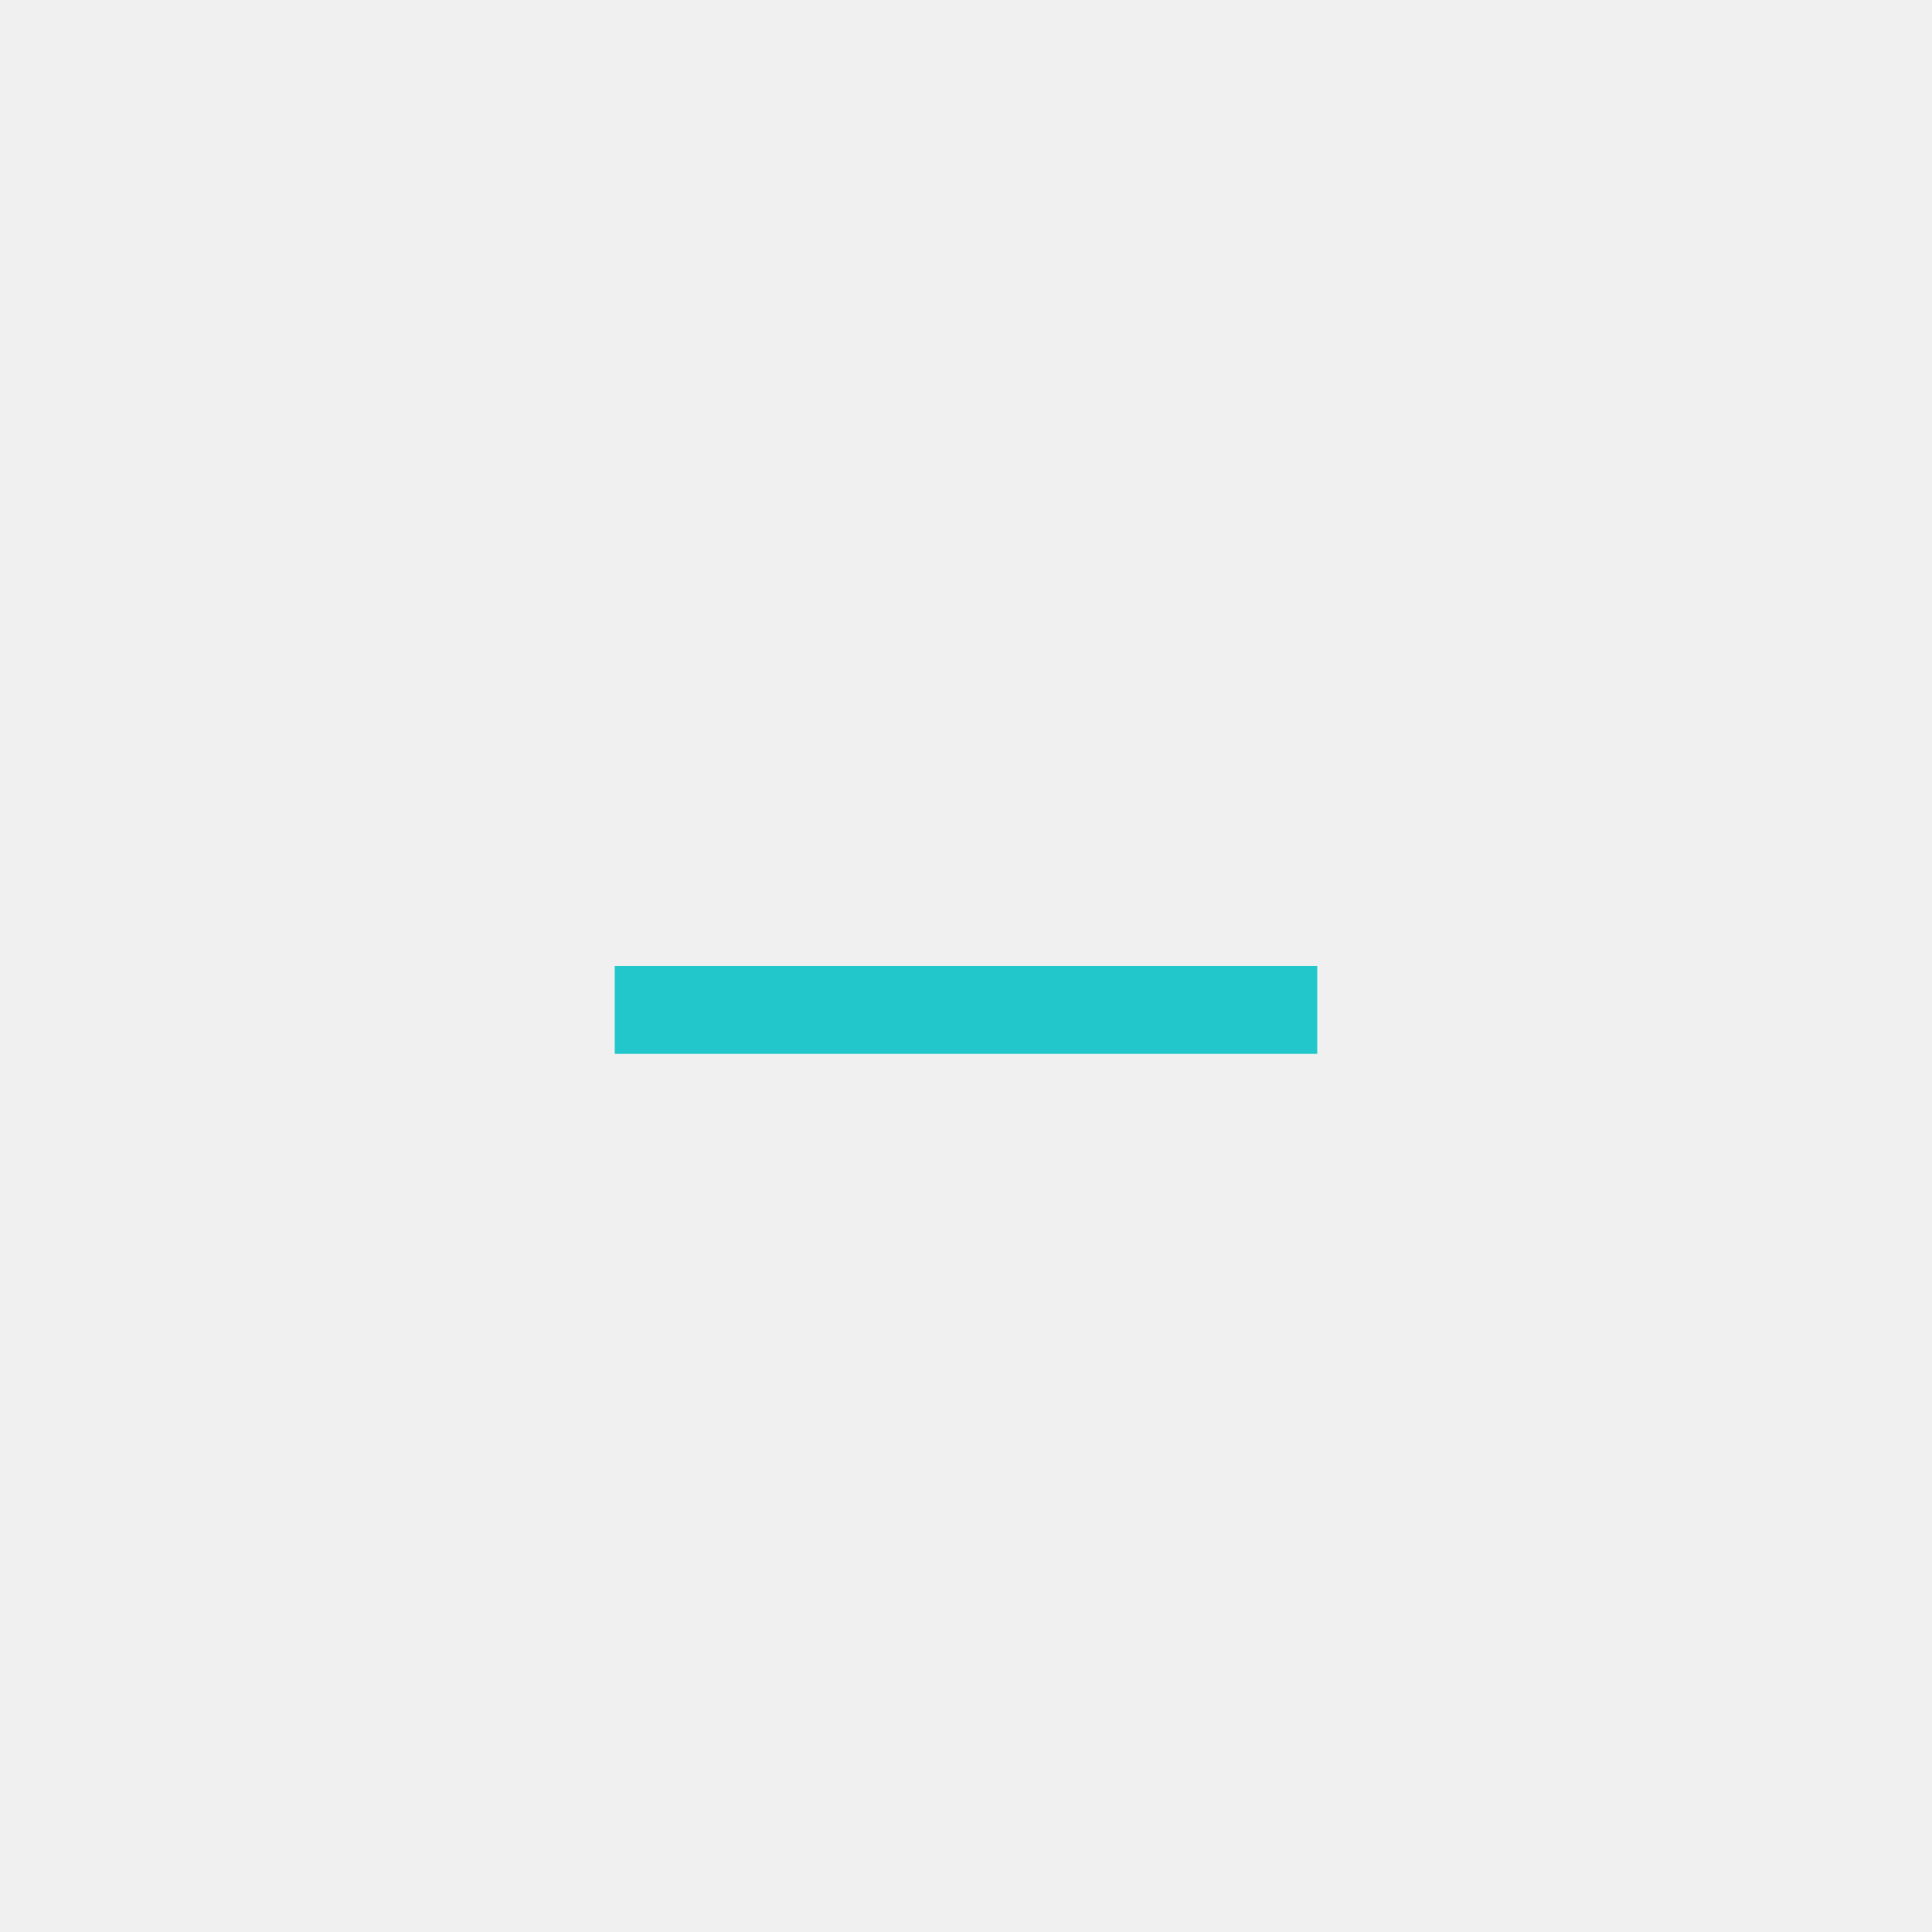
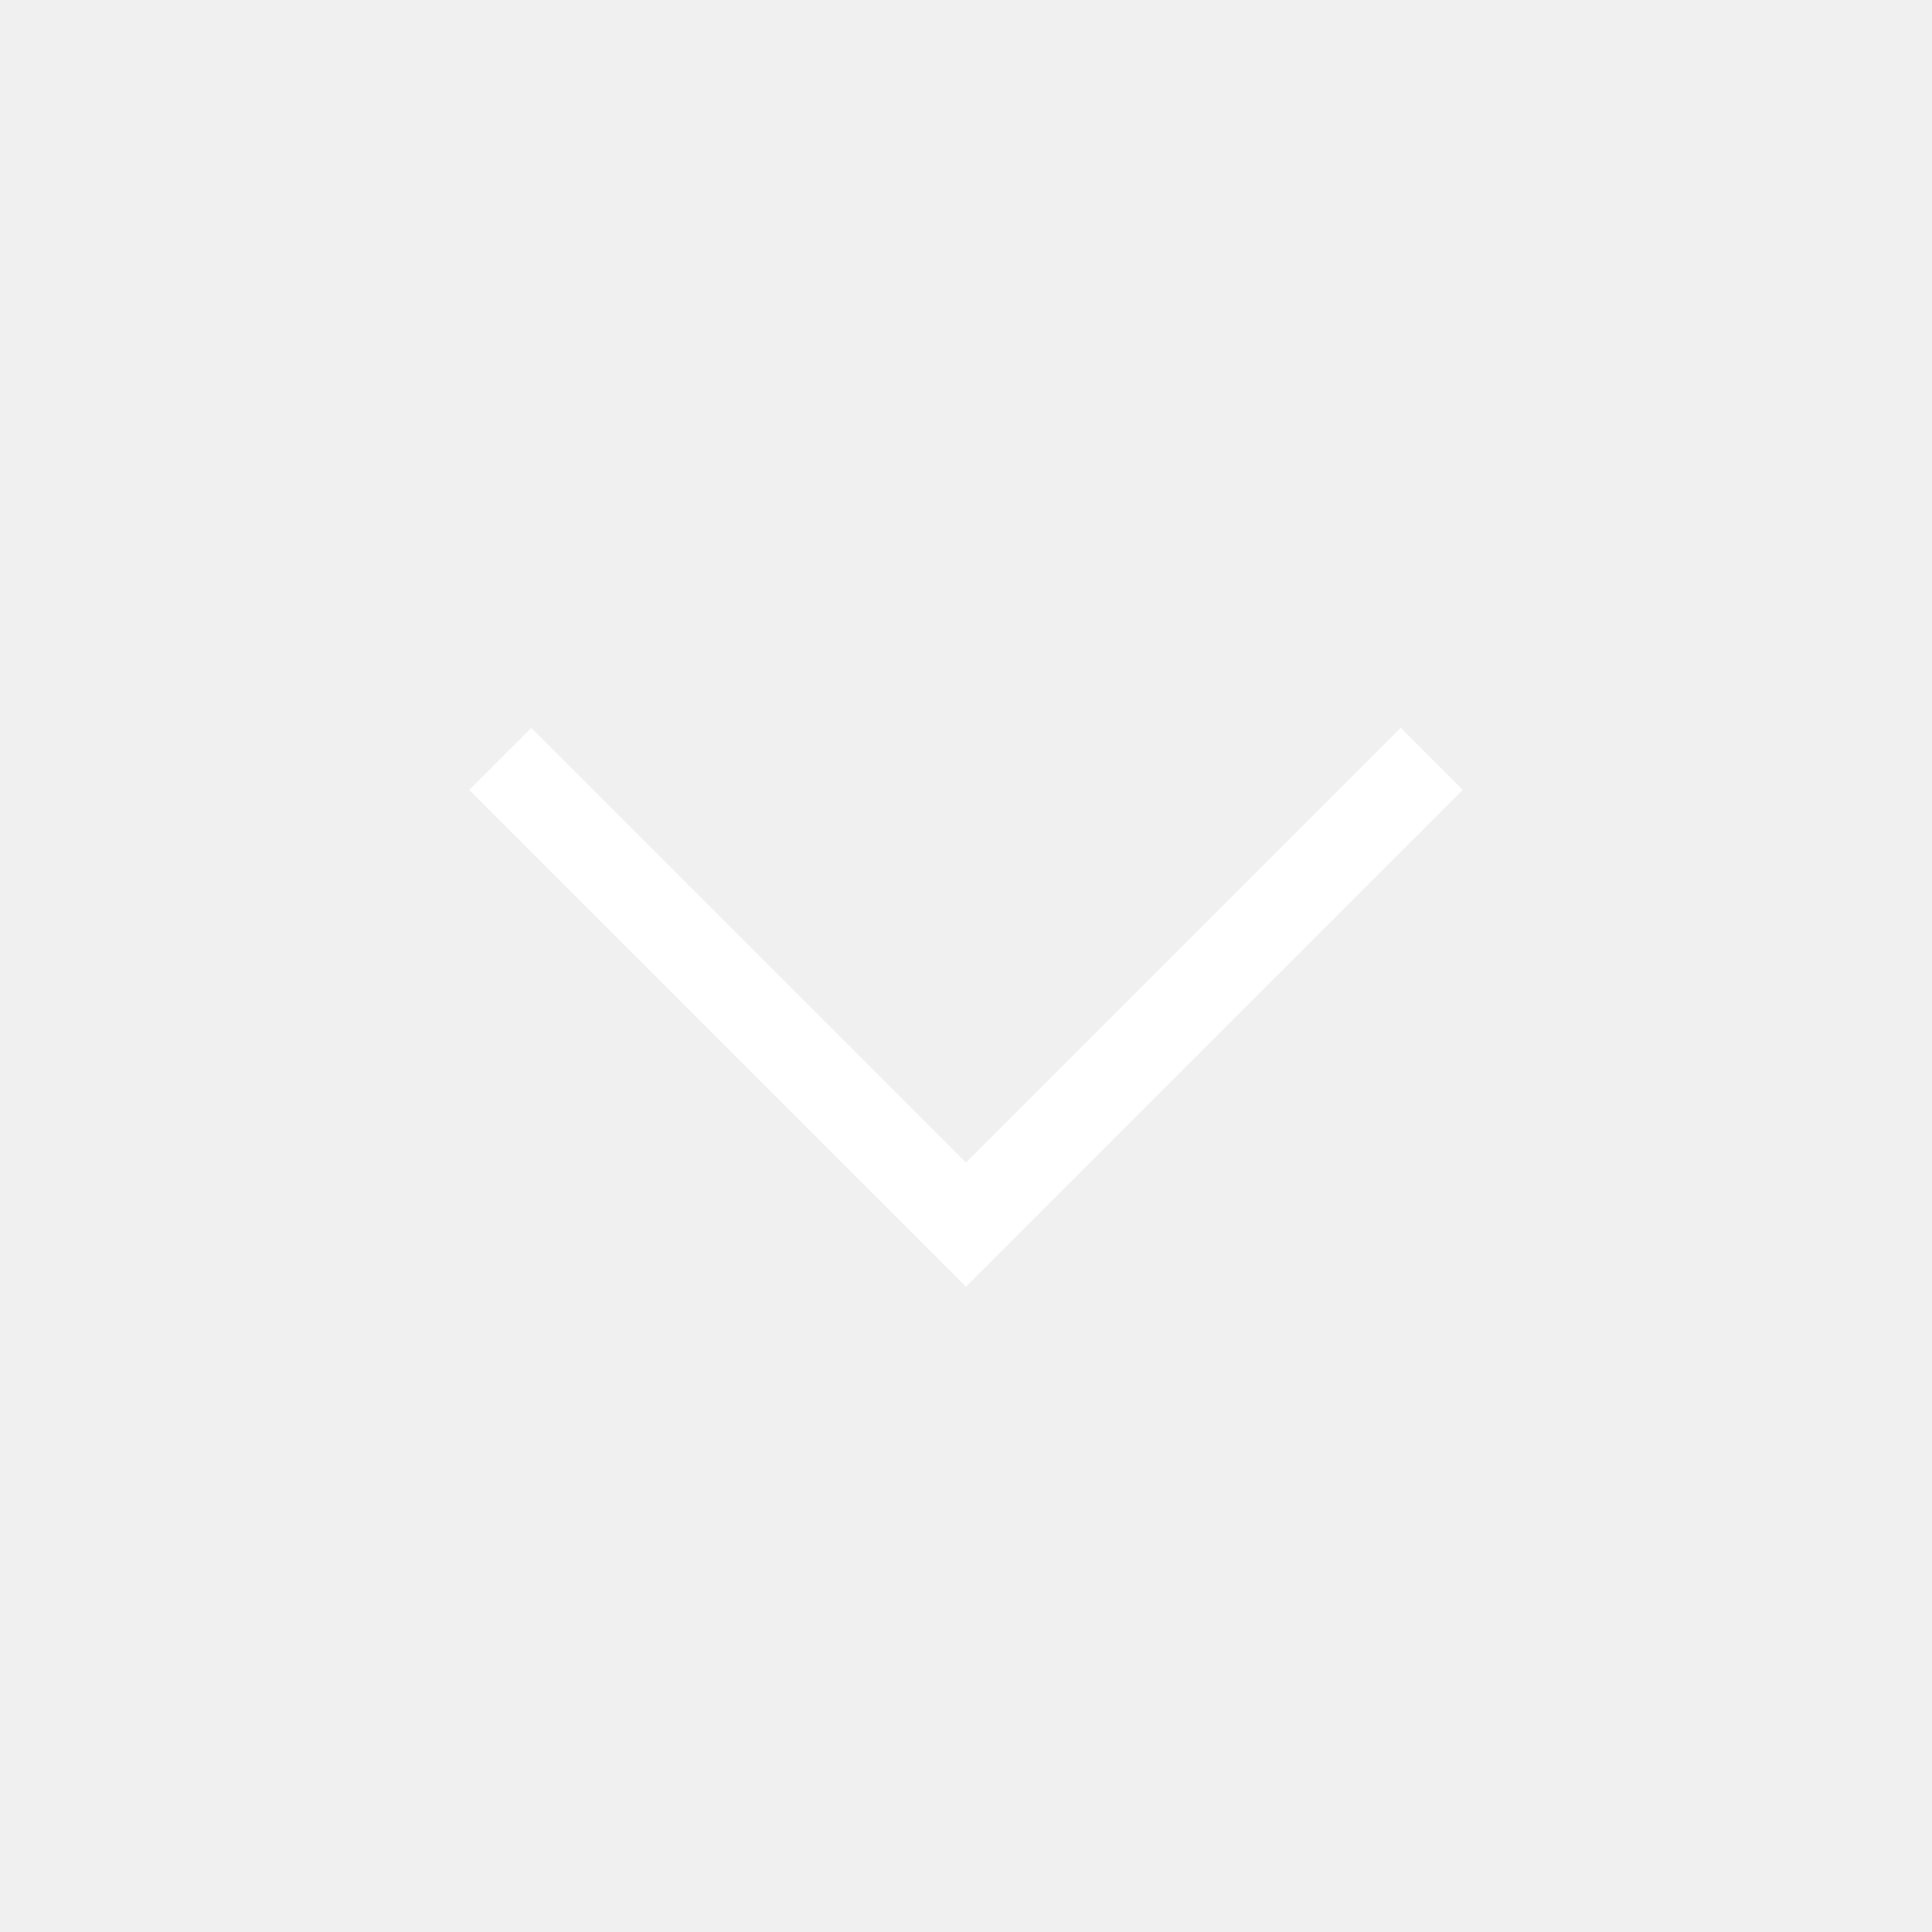
- <svg xmlns="http://www.w3.org/2000/svg" xmlns:xlink="http://www.w3.org/1999/xlink" version="1.0" width="22" height="22" id="svg2">
-   <defs id="defs4" />
-   <g id="active-center" transform="translate(-29,3)">
-     <rect style="opacity:0.001;fill:#ffffff;fill-opacity:0.446;fill-rule:nonzero;stroke:none" id="rect4088" width="22" height="22" x="-37" y="-3" />
-     <rect y="8" x="-30" height="1" width="8" id="rect4090" style="color:#000000;fill:#f1f3f5;fill-opacity:0.903;fill-rule:nonzero;stroke:none;stroke-width:2.2;marker:none;visibility:visible;display:inline;overflow:visible;enable-background:accumulate" />
+ <svg xmlns="http://www.w3.org/2000/svg" style="enable-background:new" version="1.1" height="22" width="22" id="svg4306">
+   <defs id="defs26" />
+   <style id="current-color-scheme" type="text/css">
+         .ColorScheme-Text {
+             color:#232629;
+         }
+         .ColorScheme-ButtonFocus{
+             color:#3daee9;
+         }
+             .ColorScheme-NegativeText {
+             color:#da4453;
+         }
+     </style>
+   <g id="active-center">
+     <rect style="opacity:0.001;fill:#000000;fill-opacity:1;fill-rule:nonzero;stroke:none;stroke-width:2;stroke-linecap:round;stroke-linejoin:round;stroke-miterlimit:4;stroke-dasharray:none;stroke-opacity:1" y="0" x="0" height="22" width="22" id="rect4266" />
+     <circle style="opacity:0.003;fill:#000000;fill-opacity:1;stroke-width:1.001;enable-background:new" id="path867-5-6-5" cx="11" cy="11" r="9" />
+     <path class="ColorScheme-Text" d="M 16.657,8.995 15.95,8.288 11,13.238 6.05,8.288 5.343,8.995 11,14.652 Z" style="opacity:1;fill:#ffffff" id="rect909-7-3-7-3-5-2-0" />
  </g>
-   <g transform="translate(-10,3)" id="hover-center">
-     <rect style="opacity:0.001;fill:#ffffff;fill-opacity:0.446;fill-rule:nonzero;stroke:none" id="rect4088-0" width="22" height="22" x="-12" y="-3" />
-     <rect y="8" x="-5" height="1" width="8" id="rect4090-9" style="color:#000000;fill:#21c7ca;fill-opacity:1;fill-rule:nonzero;stroke:none;stroke-width:2;marker:none;visibility:visible;display:inline;overflow:visible;enable-background:accumulate" />
+   <g id="hover-center" style="enable-background:new" transform="translate(22)">
+     <rect id="rect4266-3" width="22" height="22" x="0" y="0" style="opacity:0.001;fill:#000000;fill-opacity:1;fill-rule:nonzero;stroke:none;stroke-width:2;stroke-linecap:round;stroke-linejoin:round;stroke-miterlimit:4;stroke-dasharray:none;stroke-opacity:1" />
+     <path id="path867-5-6-5-6" style="fill:currentColor" d="M 32.99,2 A 9,9 0 0 0 24,11 9,9 0 0 0 33,20 9,9 0 0 0 42,11 9,9 0 0 0 33,2 9,9 0 0 0 32.99,2 Z M 28.051,8.287 33,13.238 37.949,8.287 38.656,8.994 33,14.652 27.344,8.994 Z" transform="translate(-22)" class="ColorScheme-Text" />
  </g>
-   <g transform="translate(-17,3)" id="inactive-center" style="opacity:0.5">
-     <rect style="opacity:0.001;fill:#ffffff;fill-opacity:0.446;fill-rule:nonzero;stroke:none" id="rect4088-1" width="22" height="22" x="-27" y="-3" />
-     <rect y="8" x="-20" height="1" width="8" id="rect4090-7" style="color:#000000;fill:#f1f3f5;fill-opacity:0.903;fill-rule:nonzero;stroke:none;stroke-width:2.2;marker:none;visibility:visible;display:inline;overflow:visible;enable-background:accumulate" />
+   <g transform="translate(66)" style="enable-background:new" id="inactive-center">
+     <rect id="rect4266-9" width="22" height="22" x="0" y="0" style="opacity:0.001;fill:#000000;fill-opacity:1;fill-rule:nonzero;stroke:none;stroke-width:2;stroke-linecap:round;stroke-linejoin:round;stroke-miterlimit:4;stroke-dasharray:none;stroke-opacity:1" />
+     <circle r="9" cy="11" cx="11" id="path867-5-6-5-1" style="opacity:0.003;fill:#000000;fill-opacity:1;stroke-width:1.001;enable-background:new" />
+     <path id="rect909-7-3-7-3-5-2-0-2" style="opacity:0.3;fill:currentColor" d="M 16.657,8.995 15.95,8.288 11,13.238 6.05,8.288 5.343,8.995 11,14.652 Z" class="ColorScheme-Text" />
  </g>
-   <g id="pressed-center" transform="translate(0,3)">
-     <rect style="opacity:0.001;fill:#ffffff;fill-opacity:0.446;fill-rule:nonzero;stroke:none" id="rect4088-4" width="22" height="22" x="0" y="-3" />
-     <rect y="8" x="7" height="1" width="8" id="rect4090-74" style="color:#000000;fill:#21c7ca;fill-opacity:1;fill-rule:nonzero;stroke:none;stroke-width:2;marker:none;visibility:visible;display:inline;overflow:visible;enable-background:accumulate" />
+   <g transform="translate(88)" style="enable-background:new" id="deactivated-center">
+     <rect id="rect4266-0" width="22" height="22" x="0" y="0" style="opacity:0.001;fill:#000000;fill-opacity:1;fill-rule:nonzero;stroke:none;stroke-width:2;stroke-linecap:round;stroke-linejoin:round;stroke-miterlimit:4;stroke-dasharray:none;stroke-opacity:1" />
+     <circle r="9" cy="11" cx="11" id="path867-5-6-5-93" style="opacity:0.003;fill:#000000;fill-opacity:1;stroke-width:1.001;enable-background:new" />
+     <path id="rect909-7-3-7-3-5-2-0-6" style="opacity:0.3;fill:currentColor" d="M 16.657,8.995 15.95,8.288 11,13.238 6.05,8.288 5.343,8.995 11,14.652 Z" class="ColorScheme-Text" />
  </g>
-   <use x="0" y="0" xlink:href="#active-center" id="deactivated-center" transform="translate(88,0)" width="22" height="22" style="opacity:0.179" />
-   <use x="0" y="0" xlink:href="#active-center" id="deactivated-inactive-center" transform="translate(110,0)" width="22" height="22" style="opacity:0.134" />
+   <g style="enable-background:new" id="pressed-center" transform="translate(44)">
+     <rect style="opacity:0.001;fill:#000000;fill-opacity:1;fill-rule:nonzero;stroke:none;stroke-width:2;stroke-linecap:round;stroke-linejoin:round;stroke-miterlimit:4;stroke-dasharray:none;stroke-opacity:1" y="0" x="0" height="22" width="22" id="rect4266-3-6" />
+     <path transform="translate(-22)" d="M 32.99,2 A 9,9 0 0 0 24,11 9,9 0 0 0 33,20 9,9 0 0 0 42,11 9,9 0 0 0 33,2 9,9 0 0 0 32.99,2 Z M 28.051,8.287 33,13.238 37.949,8.287 38.656,8.994 33,14.652 27.344,8.994 Z" style="opacity:0.3;fill:currentColor" id="path867-5-6-5-6-7" class="ColorScheme-Text" />
+   </g>
</svg>
